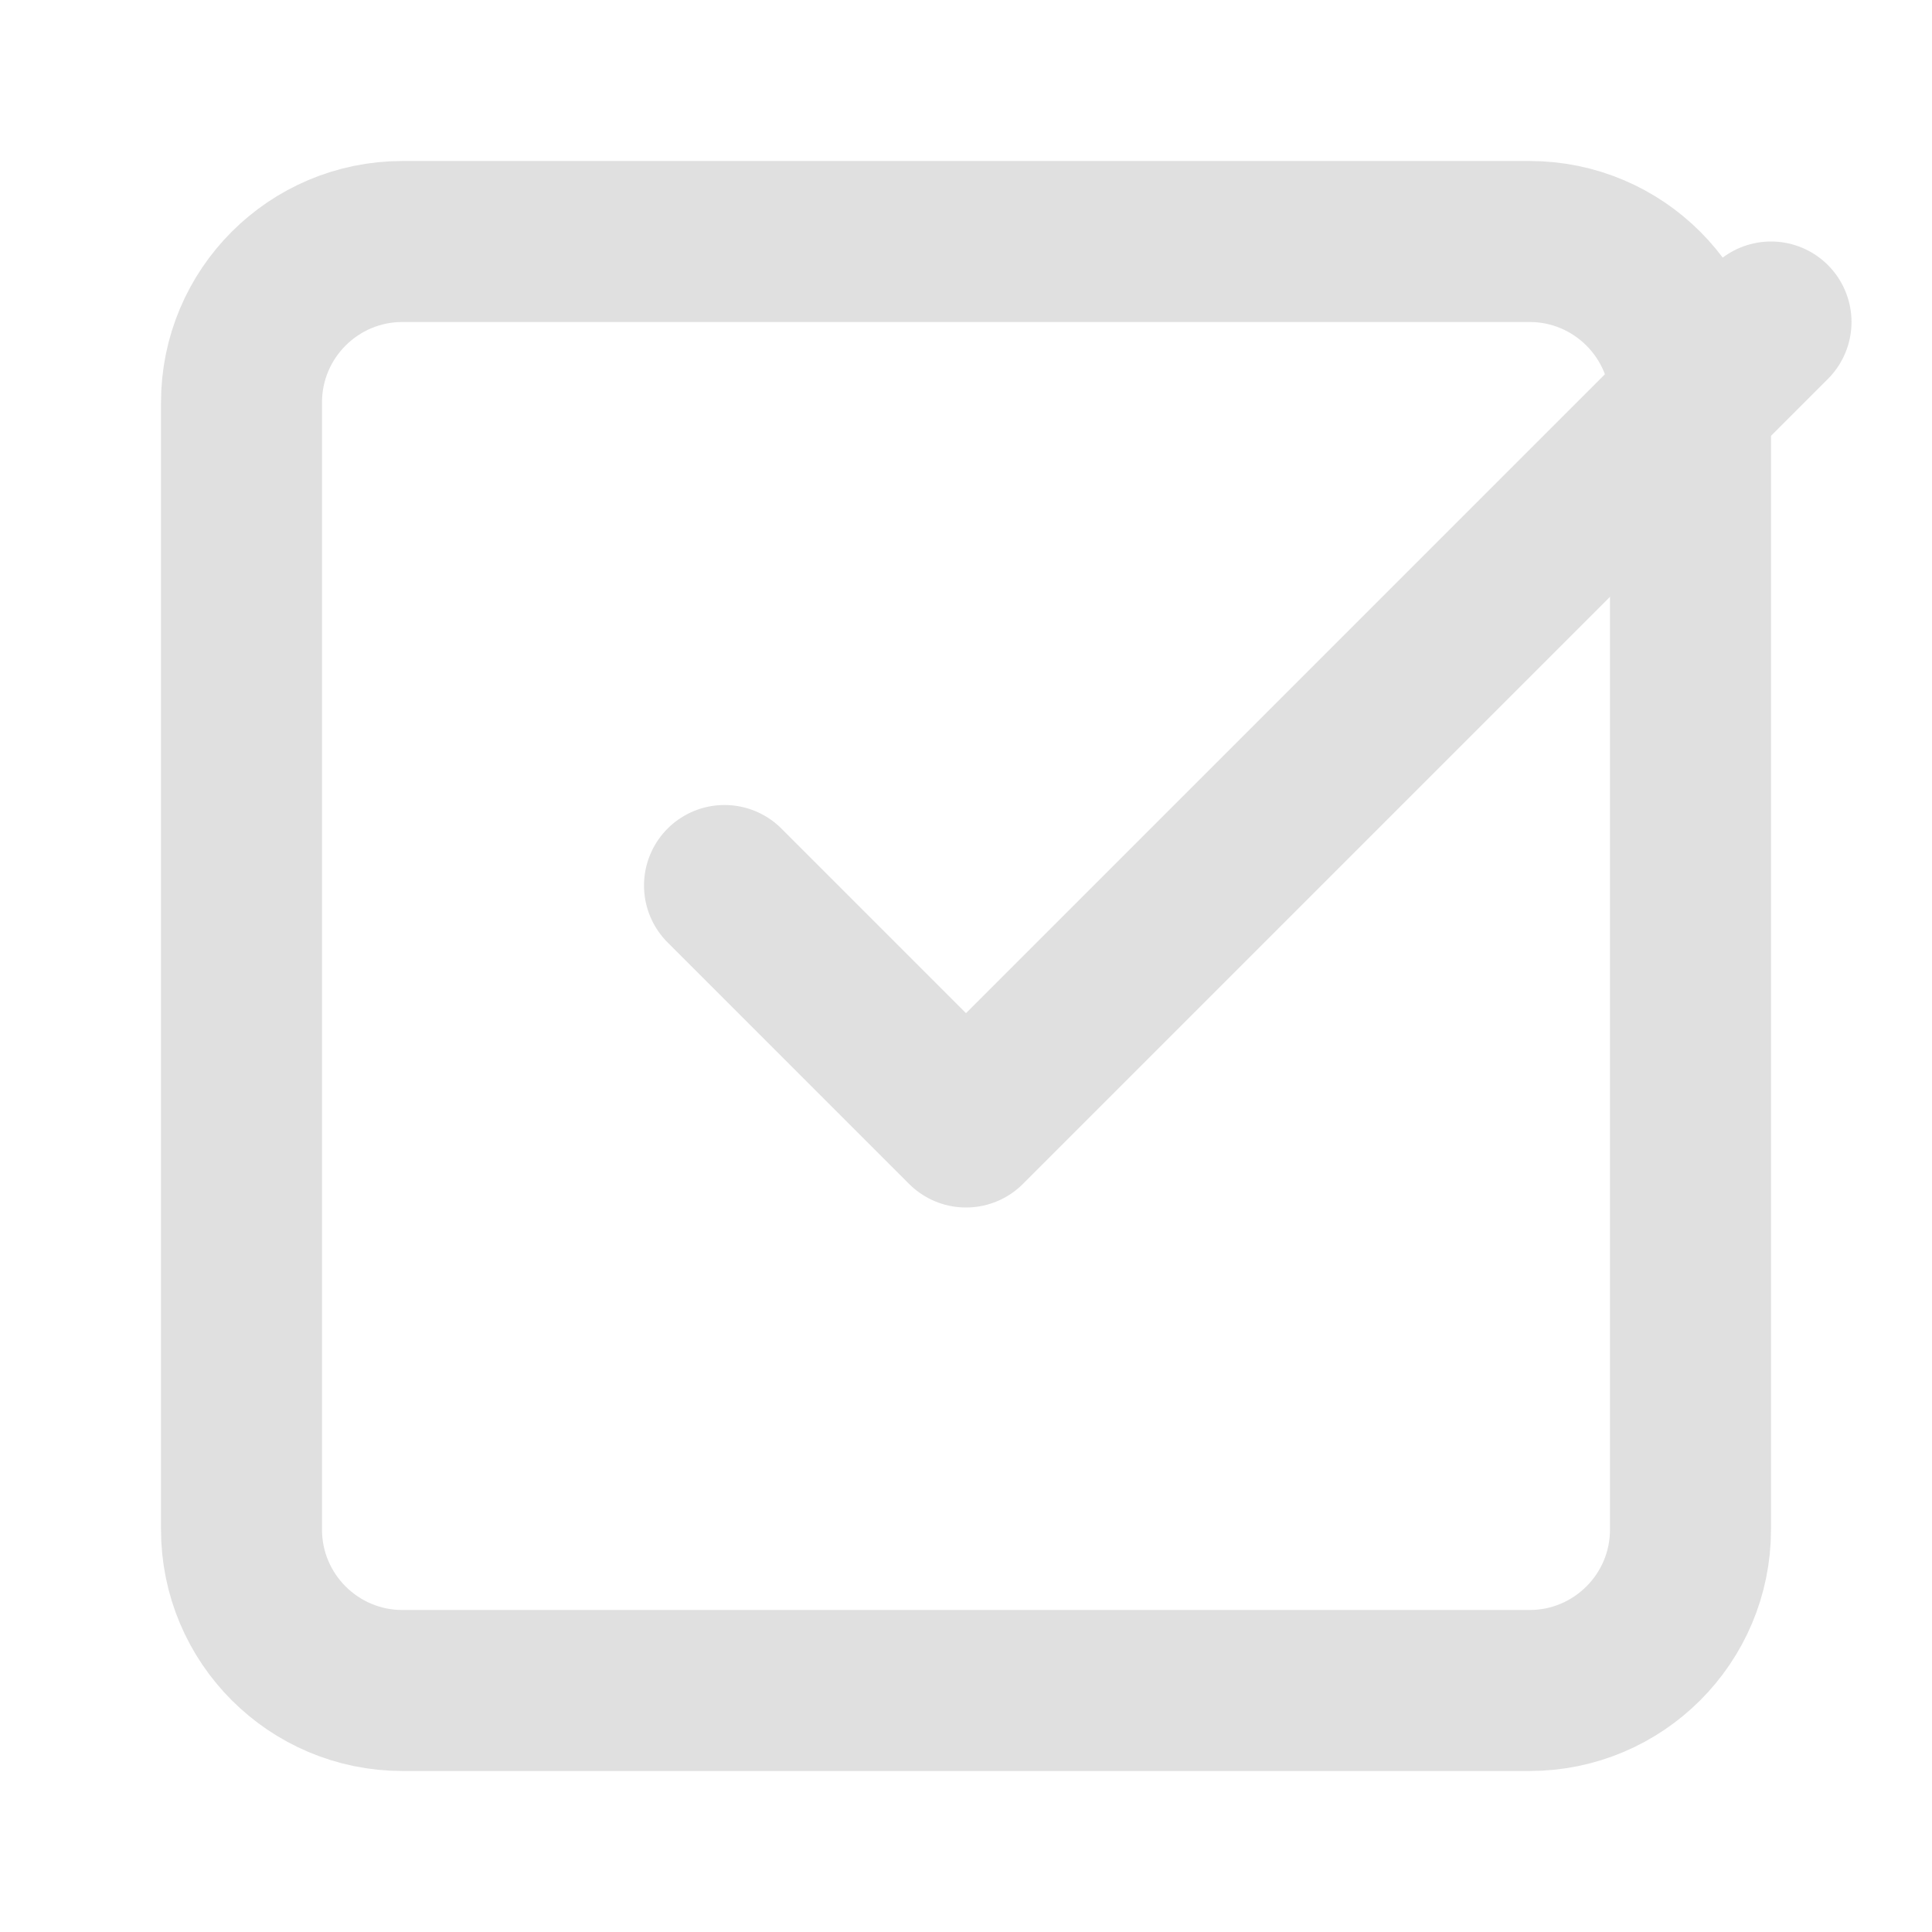
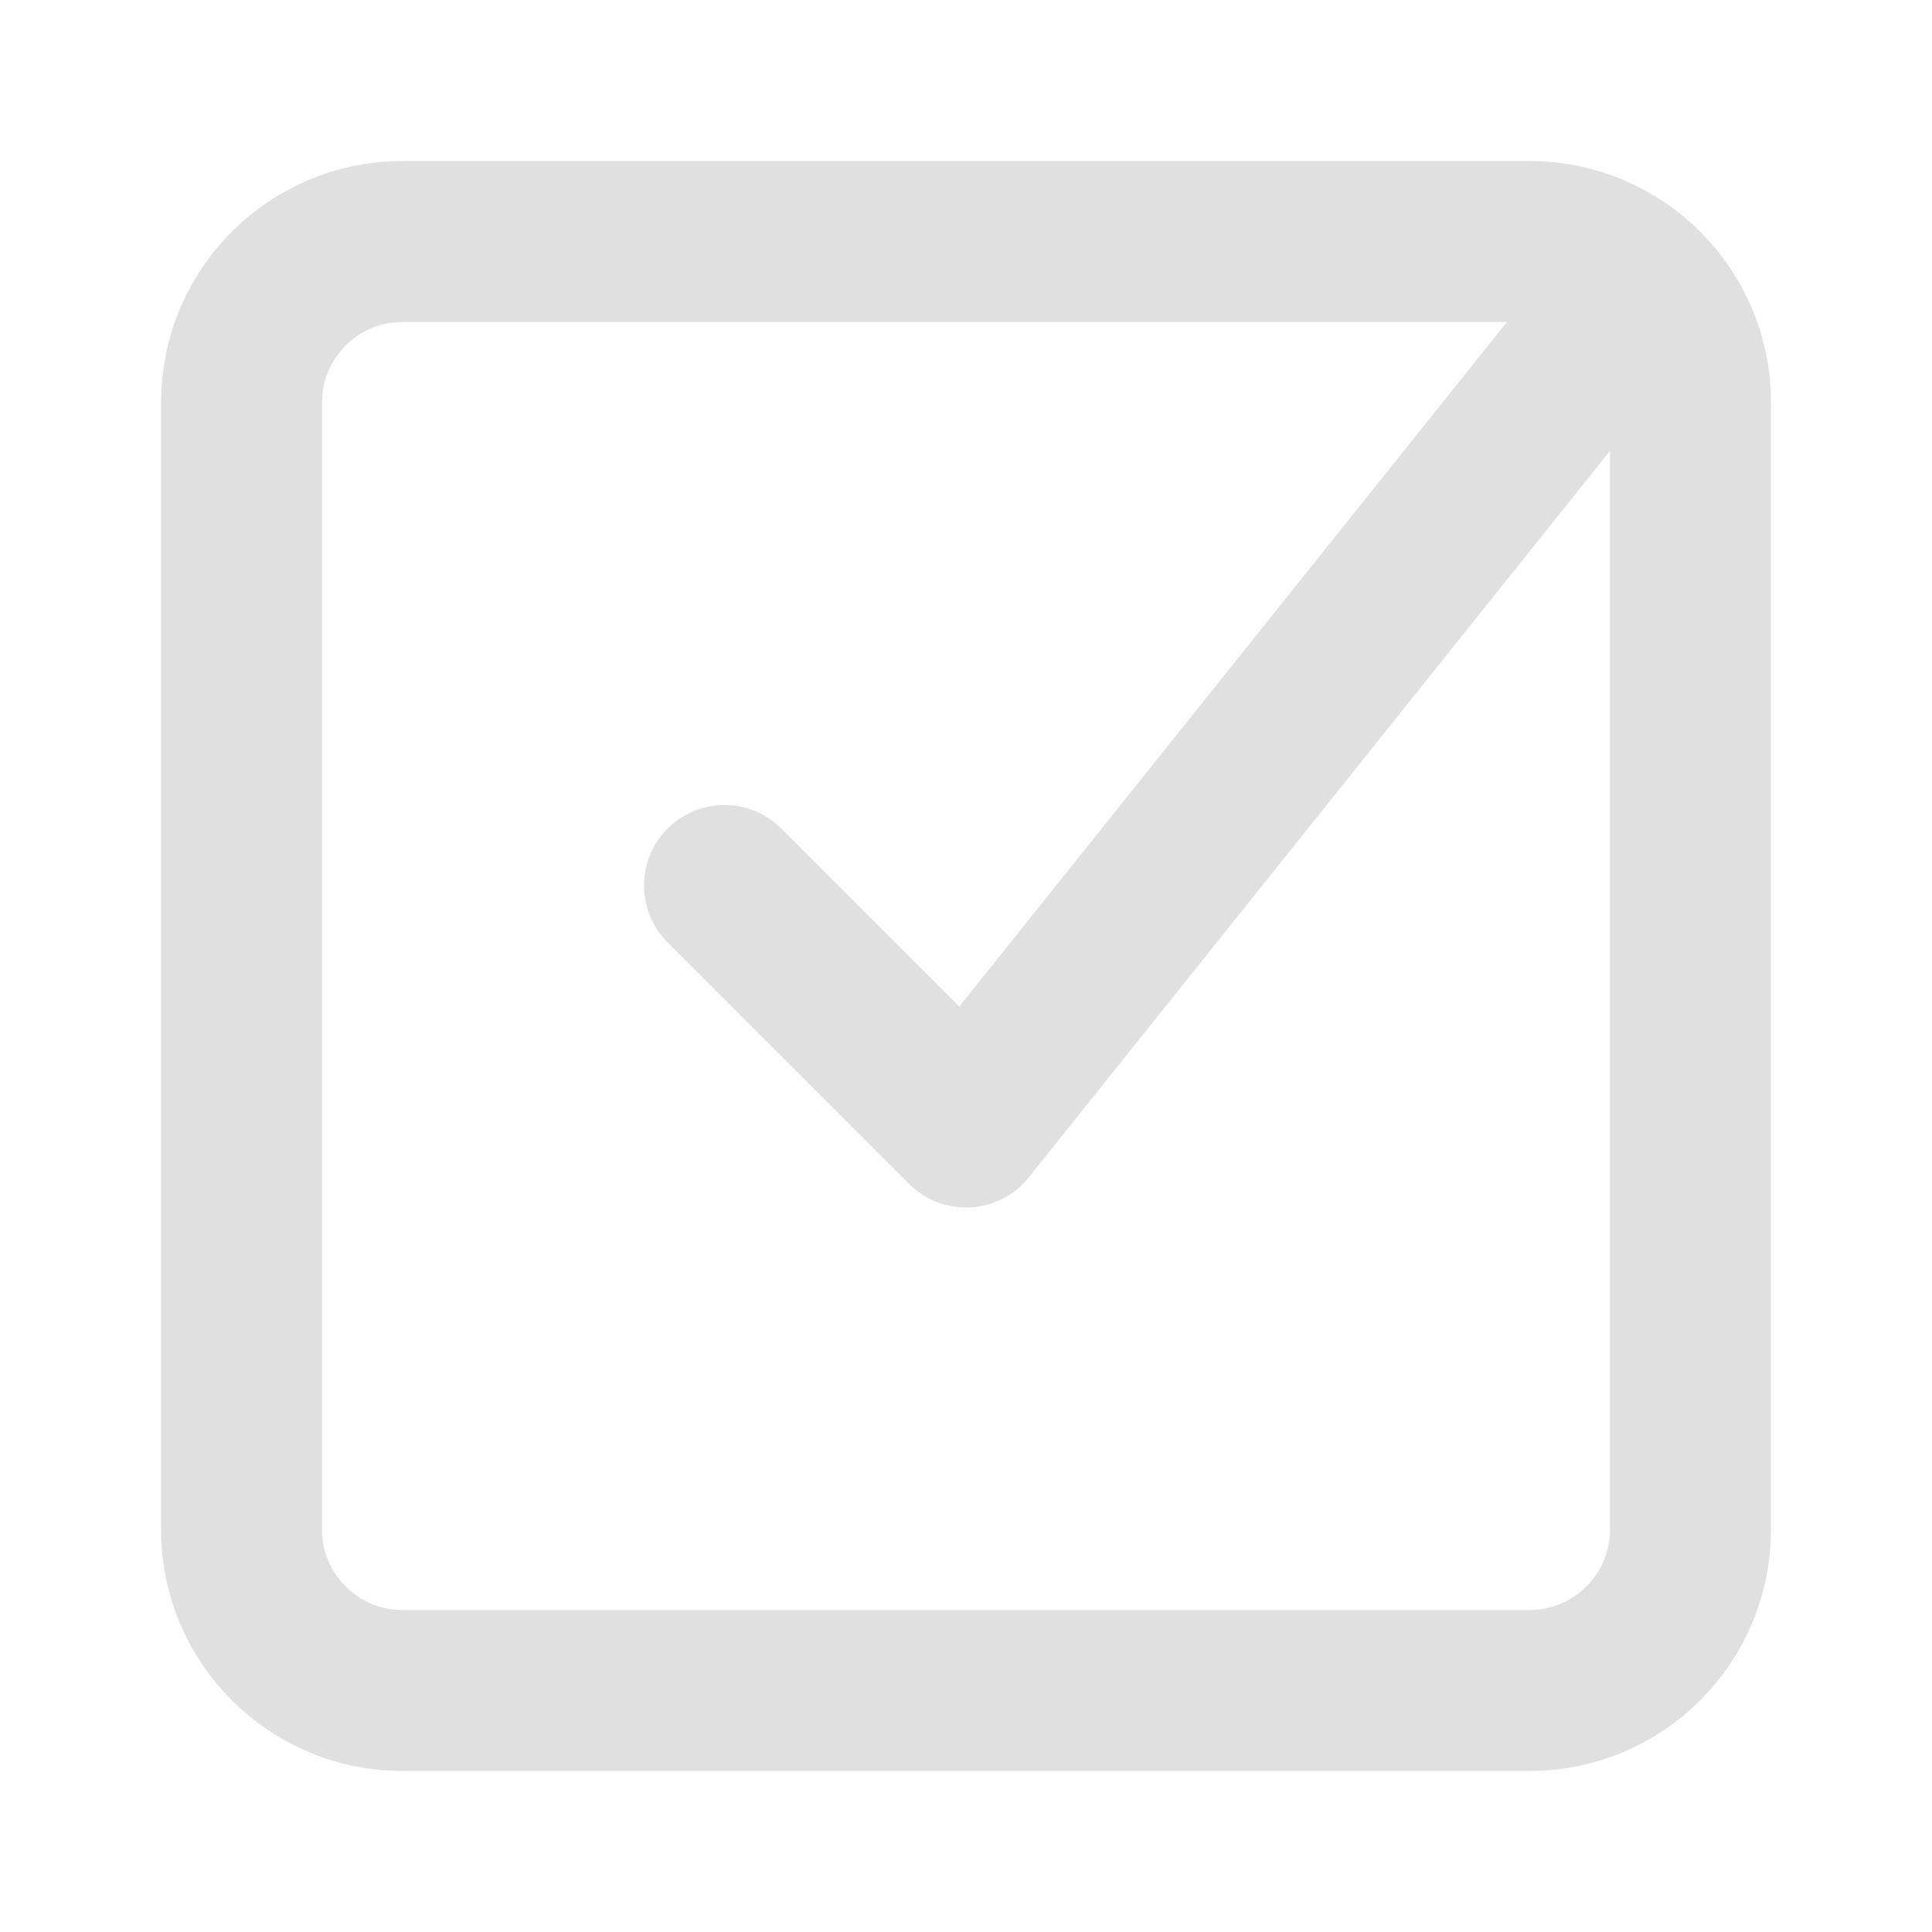
<svg xmlns="http://www.w3.org/2000/svg" width="24" height="24" viewBox="0 0 24 24" fill="none" stroke="#e0e0e0" stroke-width="2" stroke-linecap="round" stroke-linejoin="round">
  <rect x="3" y="3" width="18" height="18" rx="2" ry="2" />
-   <polyline points="9 11 12 14 22 4" />
+   <polyline points="9 11 12 14 20 4" />
</svg>
